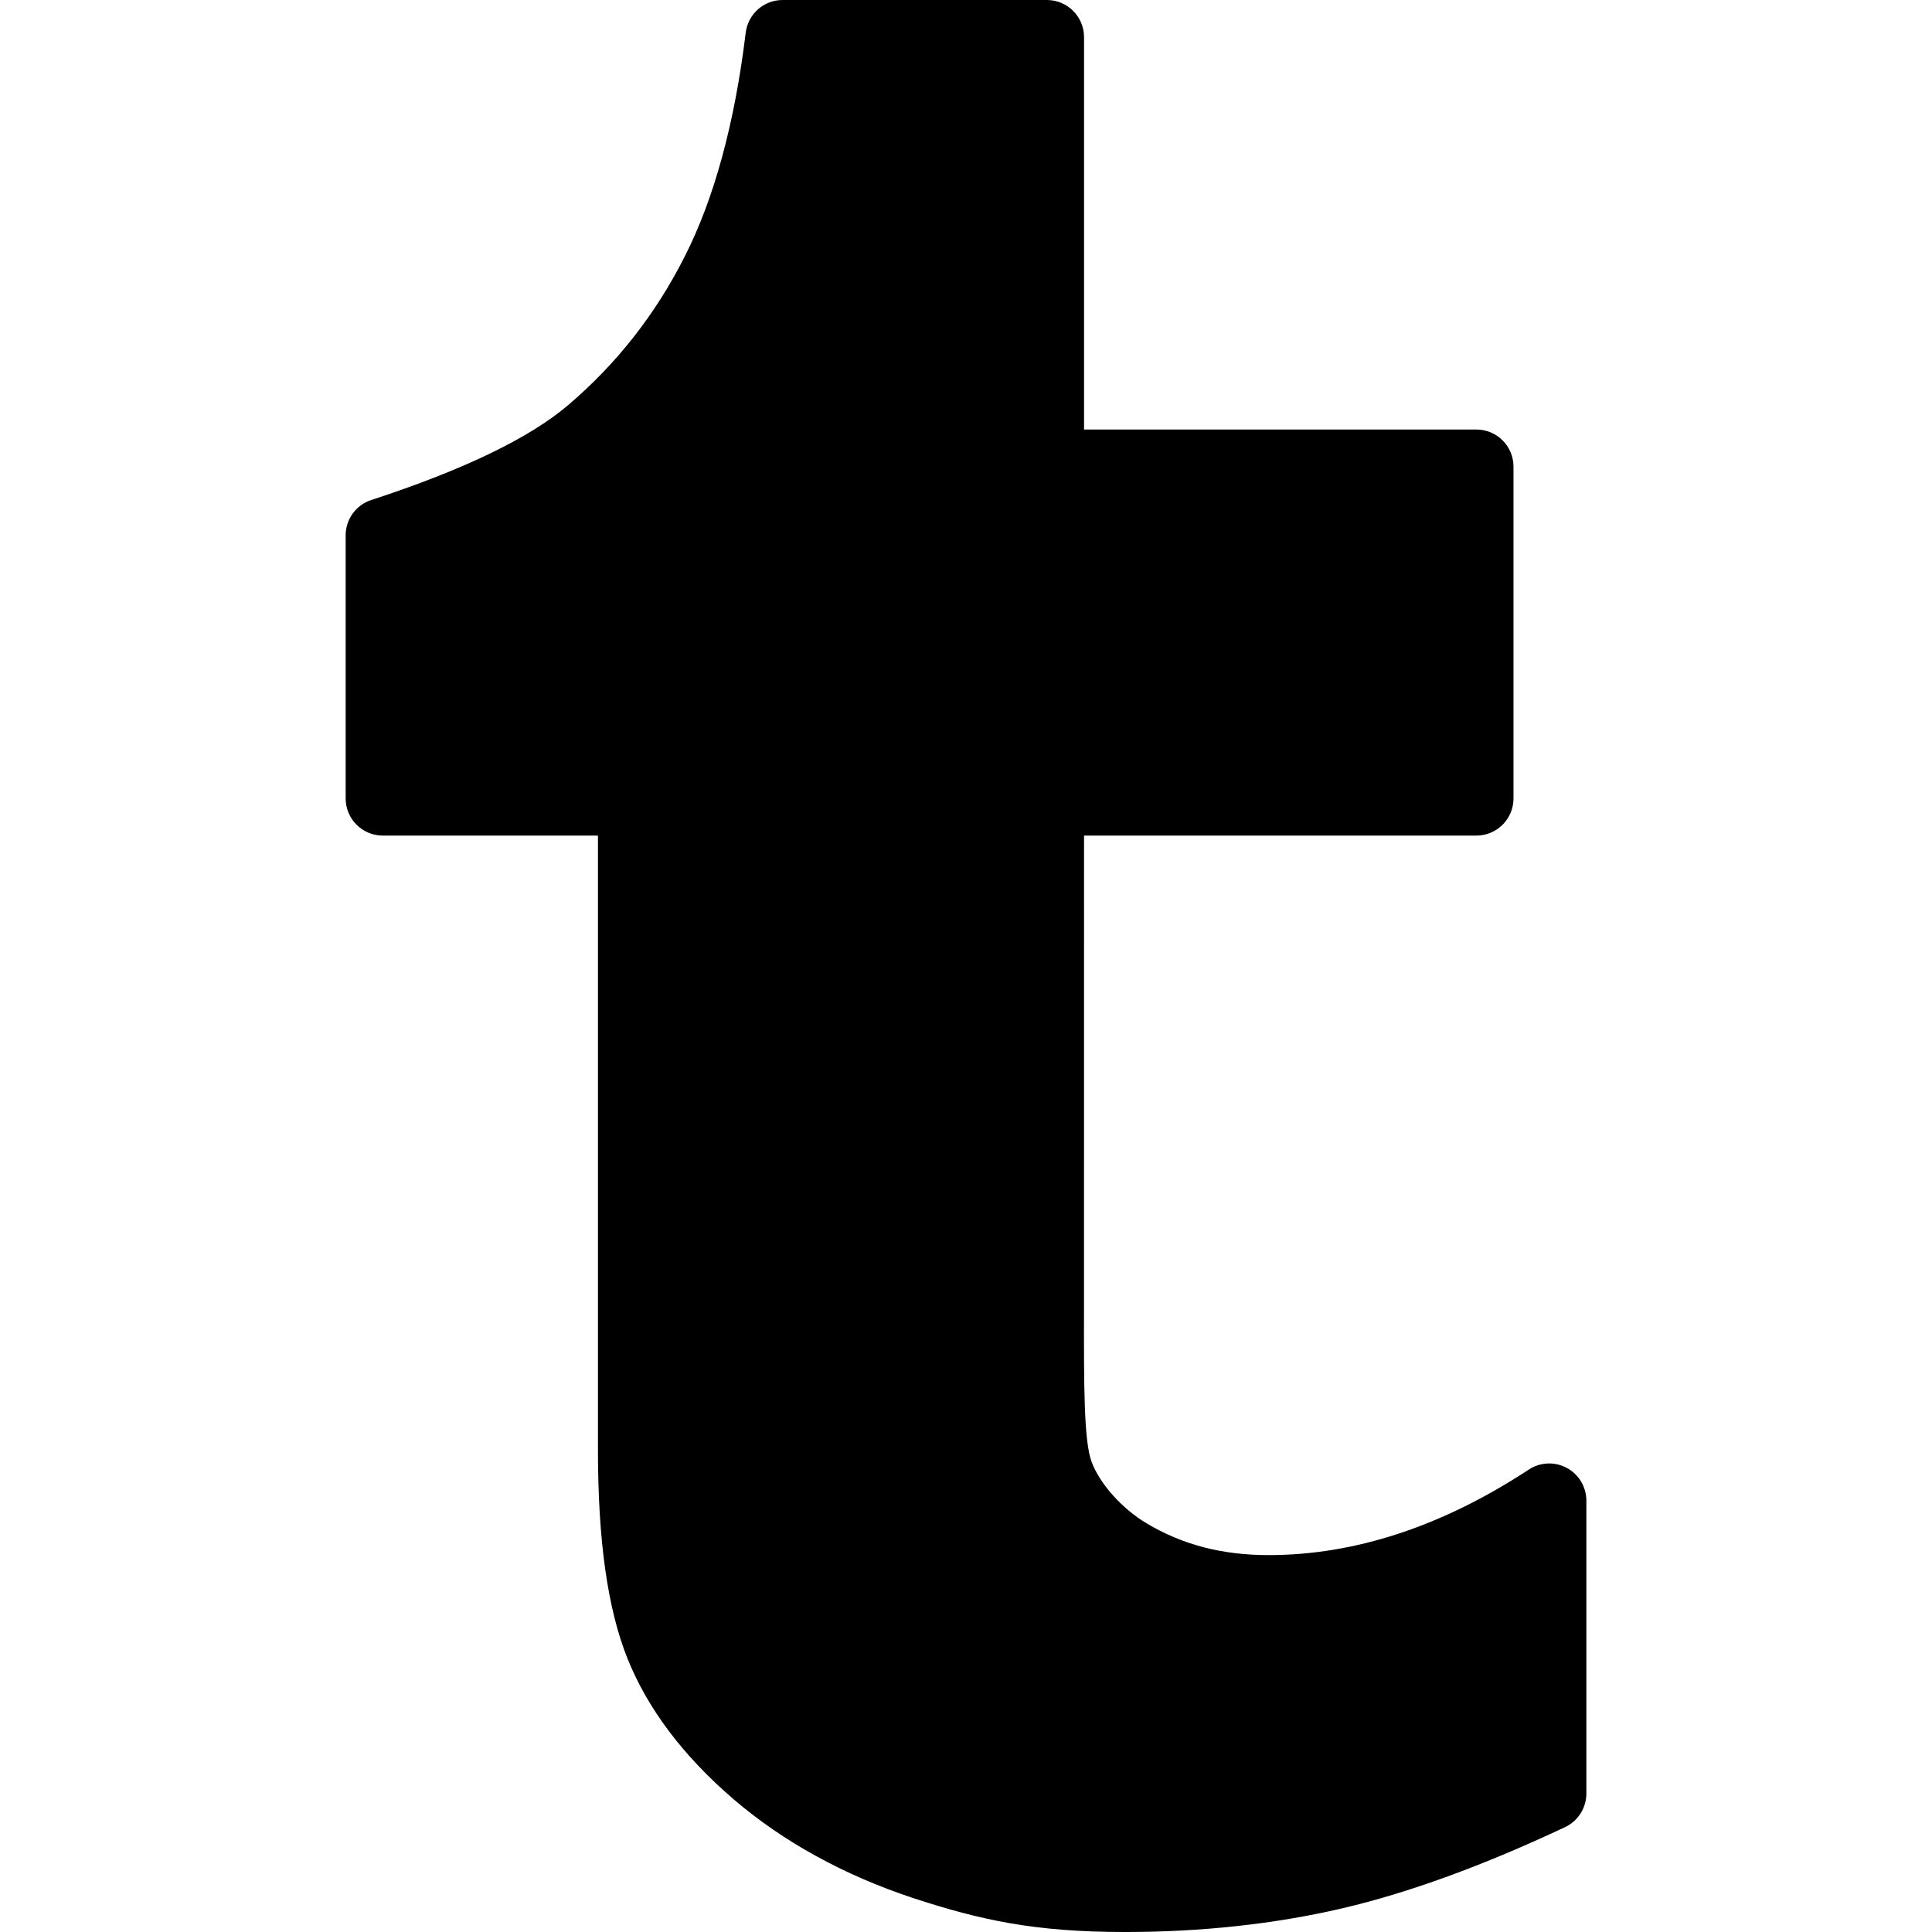
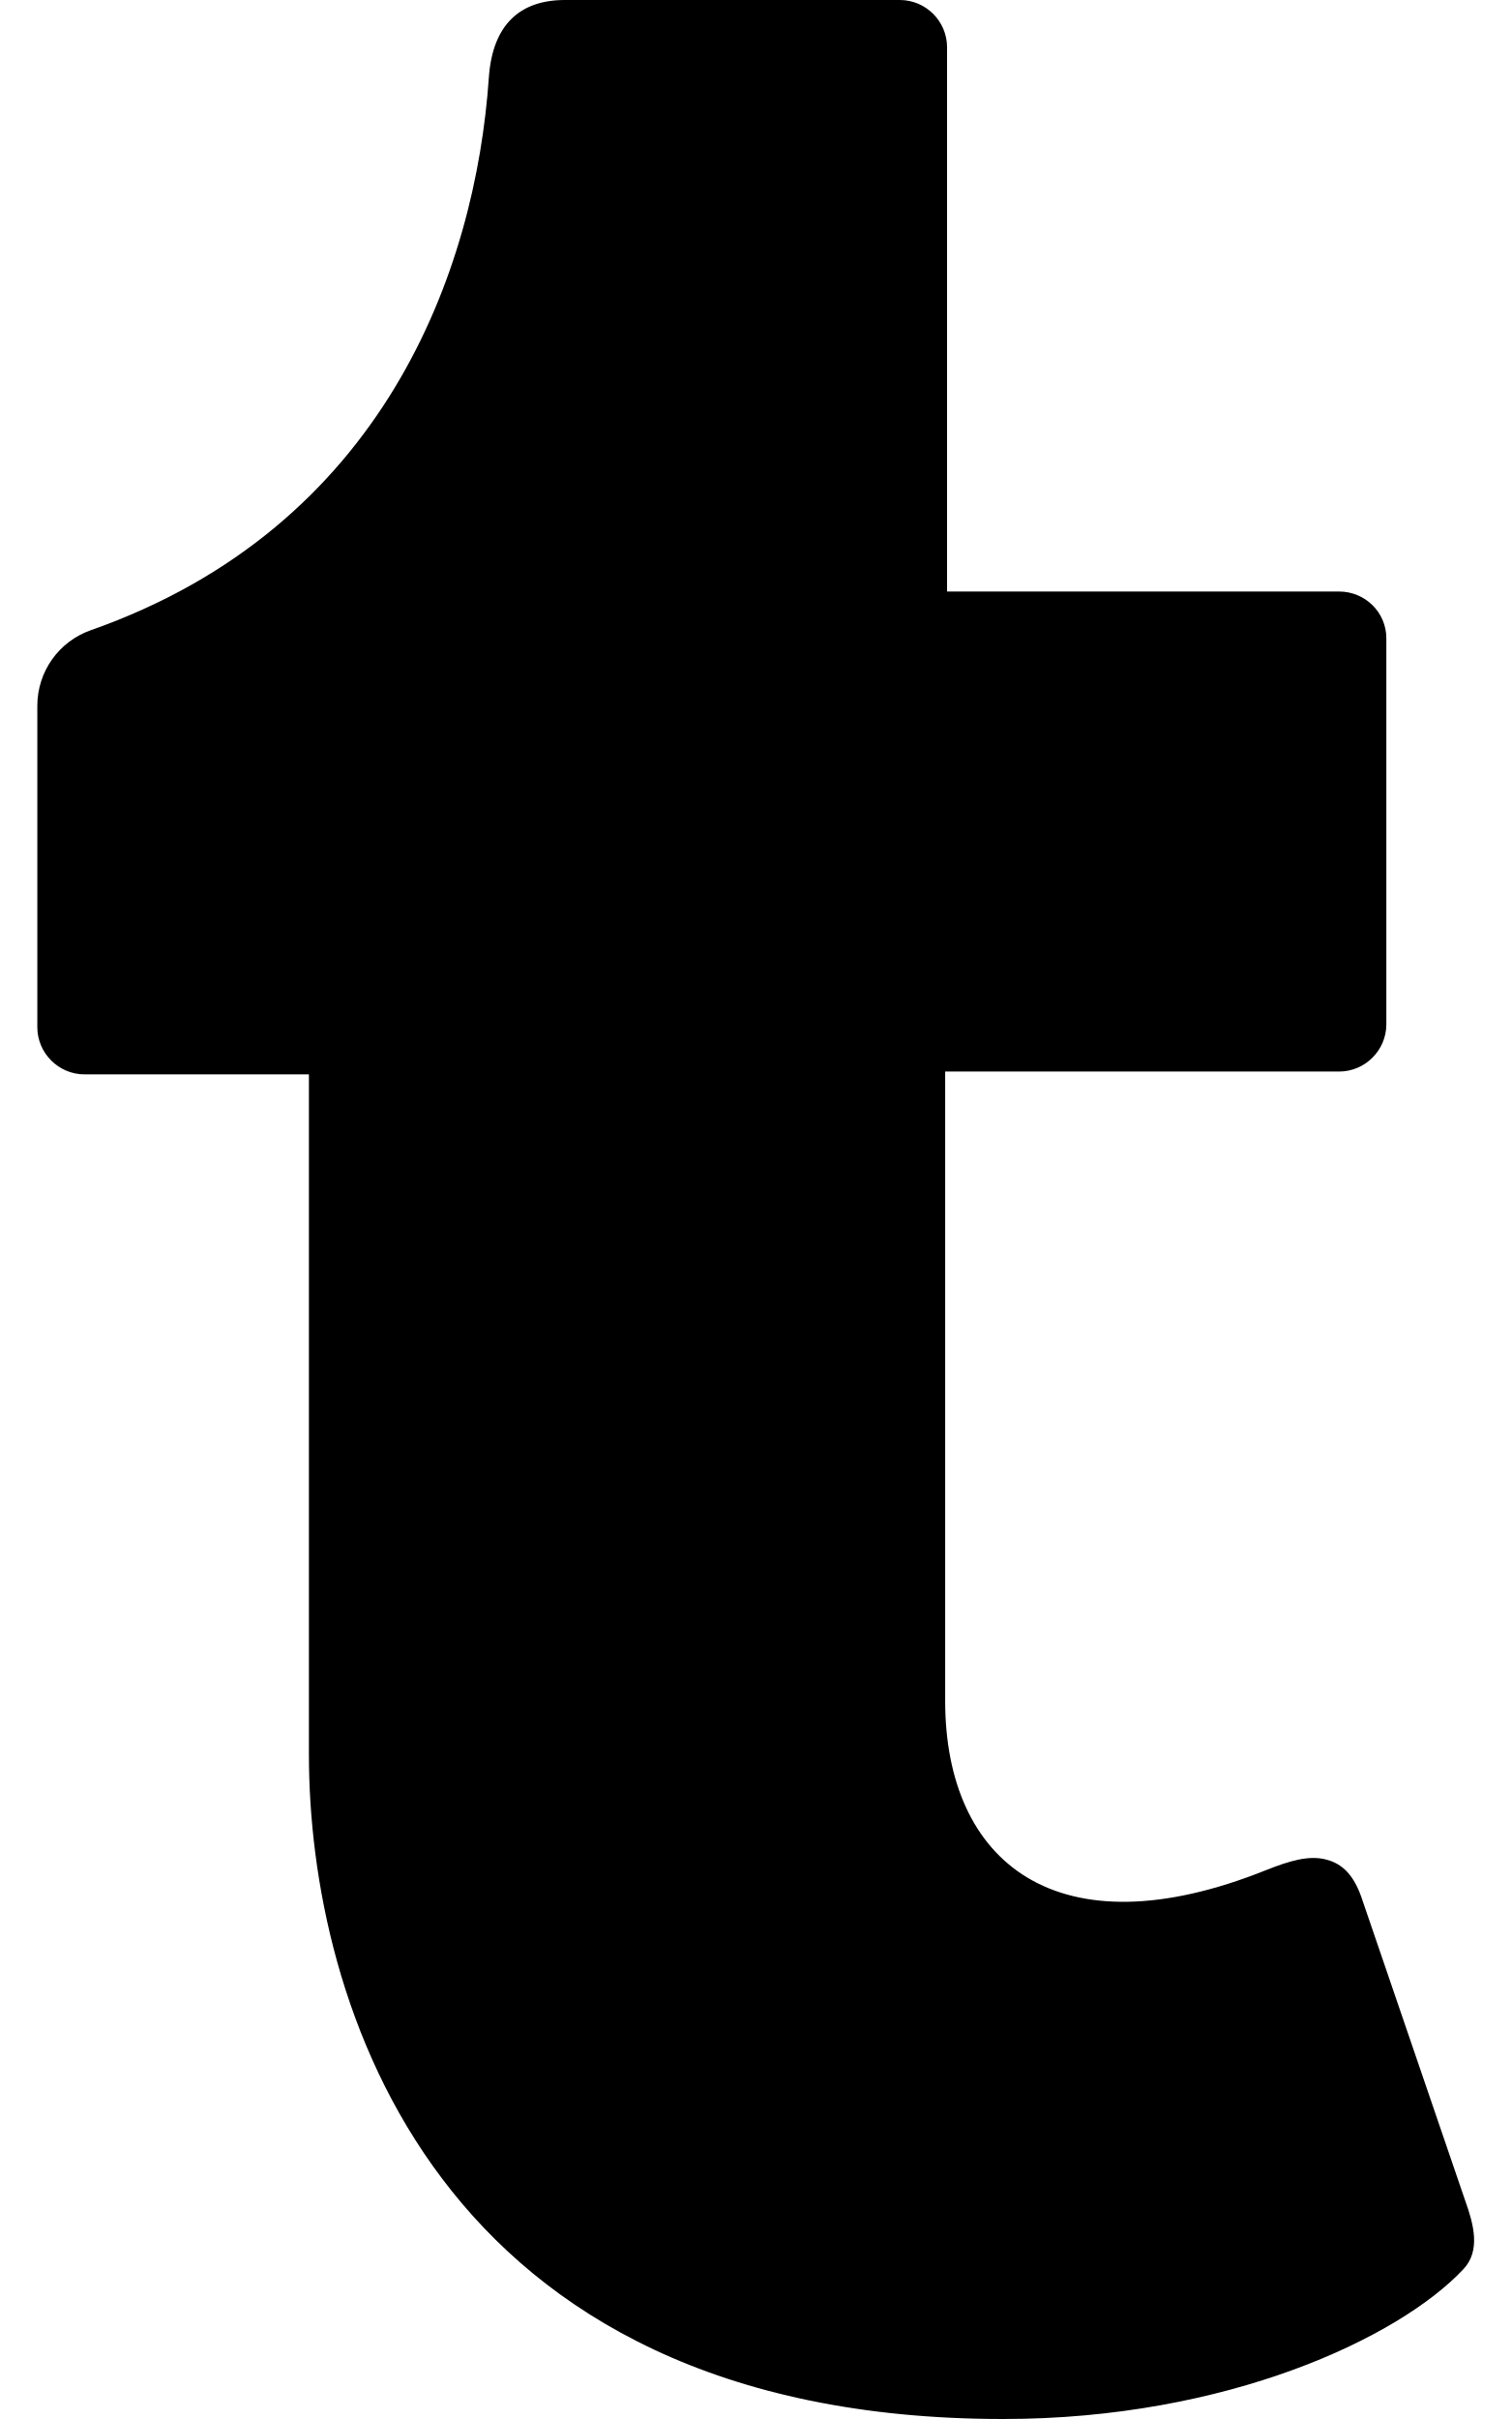
- <svg xmlns="http://www.w3.org/2000/svg" fill="#000000" height="800px" width="800px" version="1.1" id="Capa_1" viewBox="0 0 260 260" xml:space="preserve">
-   <path d="M210.857,197.545c-1.616-0.872-3.584-0.787-5.119,0.223c-11.62,7.638-23.4,11.511-35.016,11.511  c-6.242,0-11.605-1.394-16.416-4.275c-3.27-1.936-6.308-5.321-7.397-8.263c-1.057-2.797-1.045-10.327-1.029-20.748l0.005-63.543  h52.795c2.762,0,5-2.239,5-5V62.802c0-2.761-2.238-5-5-5h-52.795V5c0-2.761-2.238-5-5-5h-35.566c-2.528,0-4.658,1.887-4.964,4.397  c-1.486,12.229-4.258,22.383-8.247,30.196c-3.89,7.7-9.153,14.401-15.651,19.925c-5.206,4.44-14.118,8.736-26.49,12.769  c-2.058,0.671-3.45,2.589-3.45,4.754v35.41c0,2.761,2.238,5,5,5h28.953v82.666c0,12.181,1.292,21.347,3.952,28.026  c2.71,6.785,7.521,13.174,14.303,18.993c6.671,5.716,14.79,10.187,24.158,13.298c9.082,2.962,16.315,4.567,28.511,4.567  c10.31,0,20.137-1.069,29.213-3.179c8.921-2.082,19.017-5.761,30.008-10.934c1.753-0.825,2.871-2.587,2.871-4.524v-39.417  C213.484,200.108,212.476,198.418,210.857,197.545z" />
+ <svg xmlns="http://www.w3.org/2000/svg" viewBox="0 0 320 512">
+   <path d="M309.8 480.3c-13.6 14.5-50 31.7-97.4 31.7-120.8 0-147-88.8-147-140.6v-144H17.9c-5.5 0-10-4.5-10-10v-68c0-7.2 4.5-13.6 11.3-16 62-21.8 81.5-76 84.3-117.1 .8-11 6.5-16.3 16.1-16.3h70.9c5.5 0 10 4.5 10 10v115.2h83c5.5 0 10 4.4 10 9.9v81.7c0 5.5-4.5 10-10 10h-83.4V360c0 34.2 23.7 53.6 68 35.8 4.8-1.9 9-3.2 12.7-2.2 3.5 .9 5.8 3.4 7.4 7.9l22 64.3c1.8 5 3.3 10.6-.4 14.5z" />
</svg>
